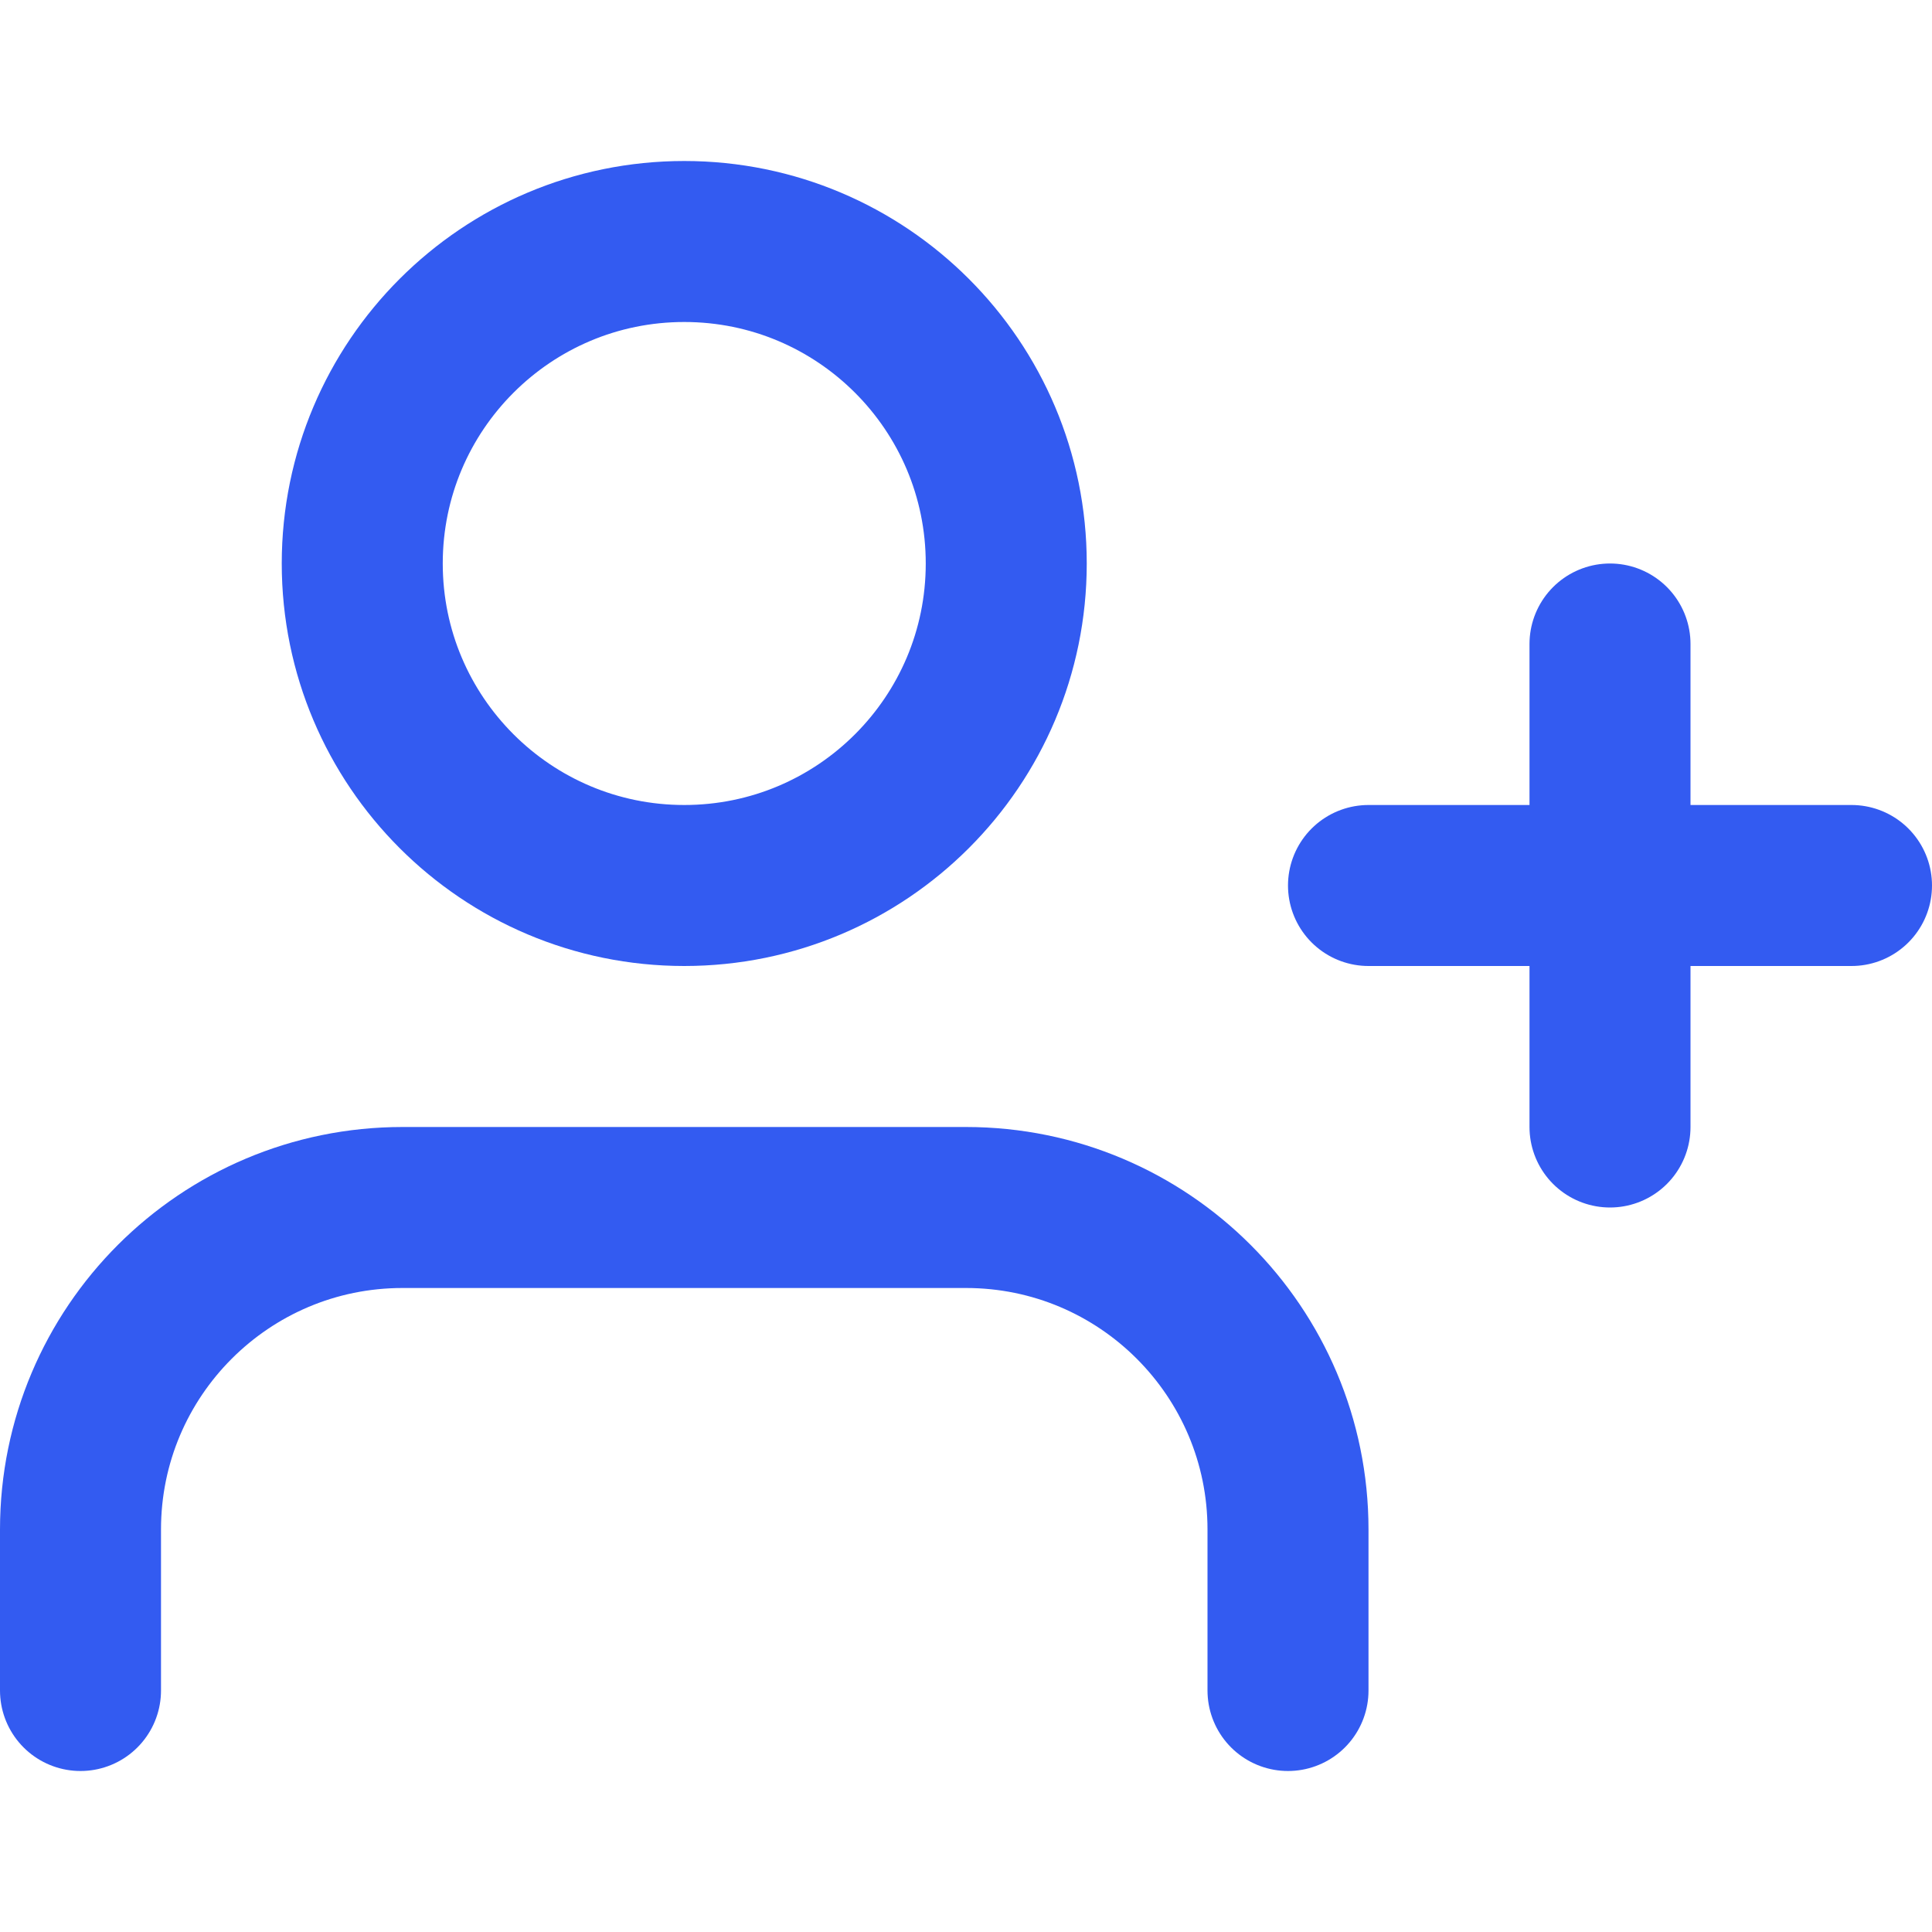
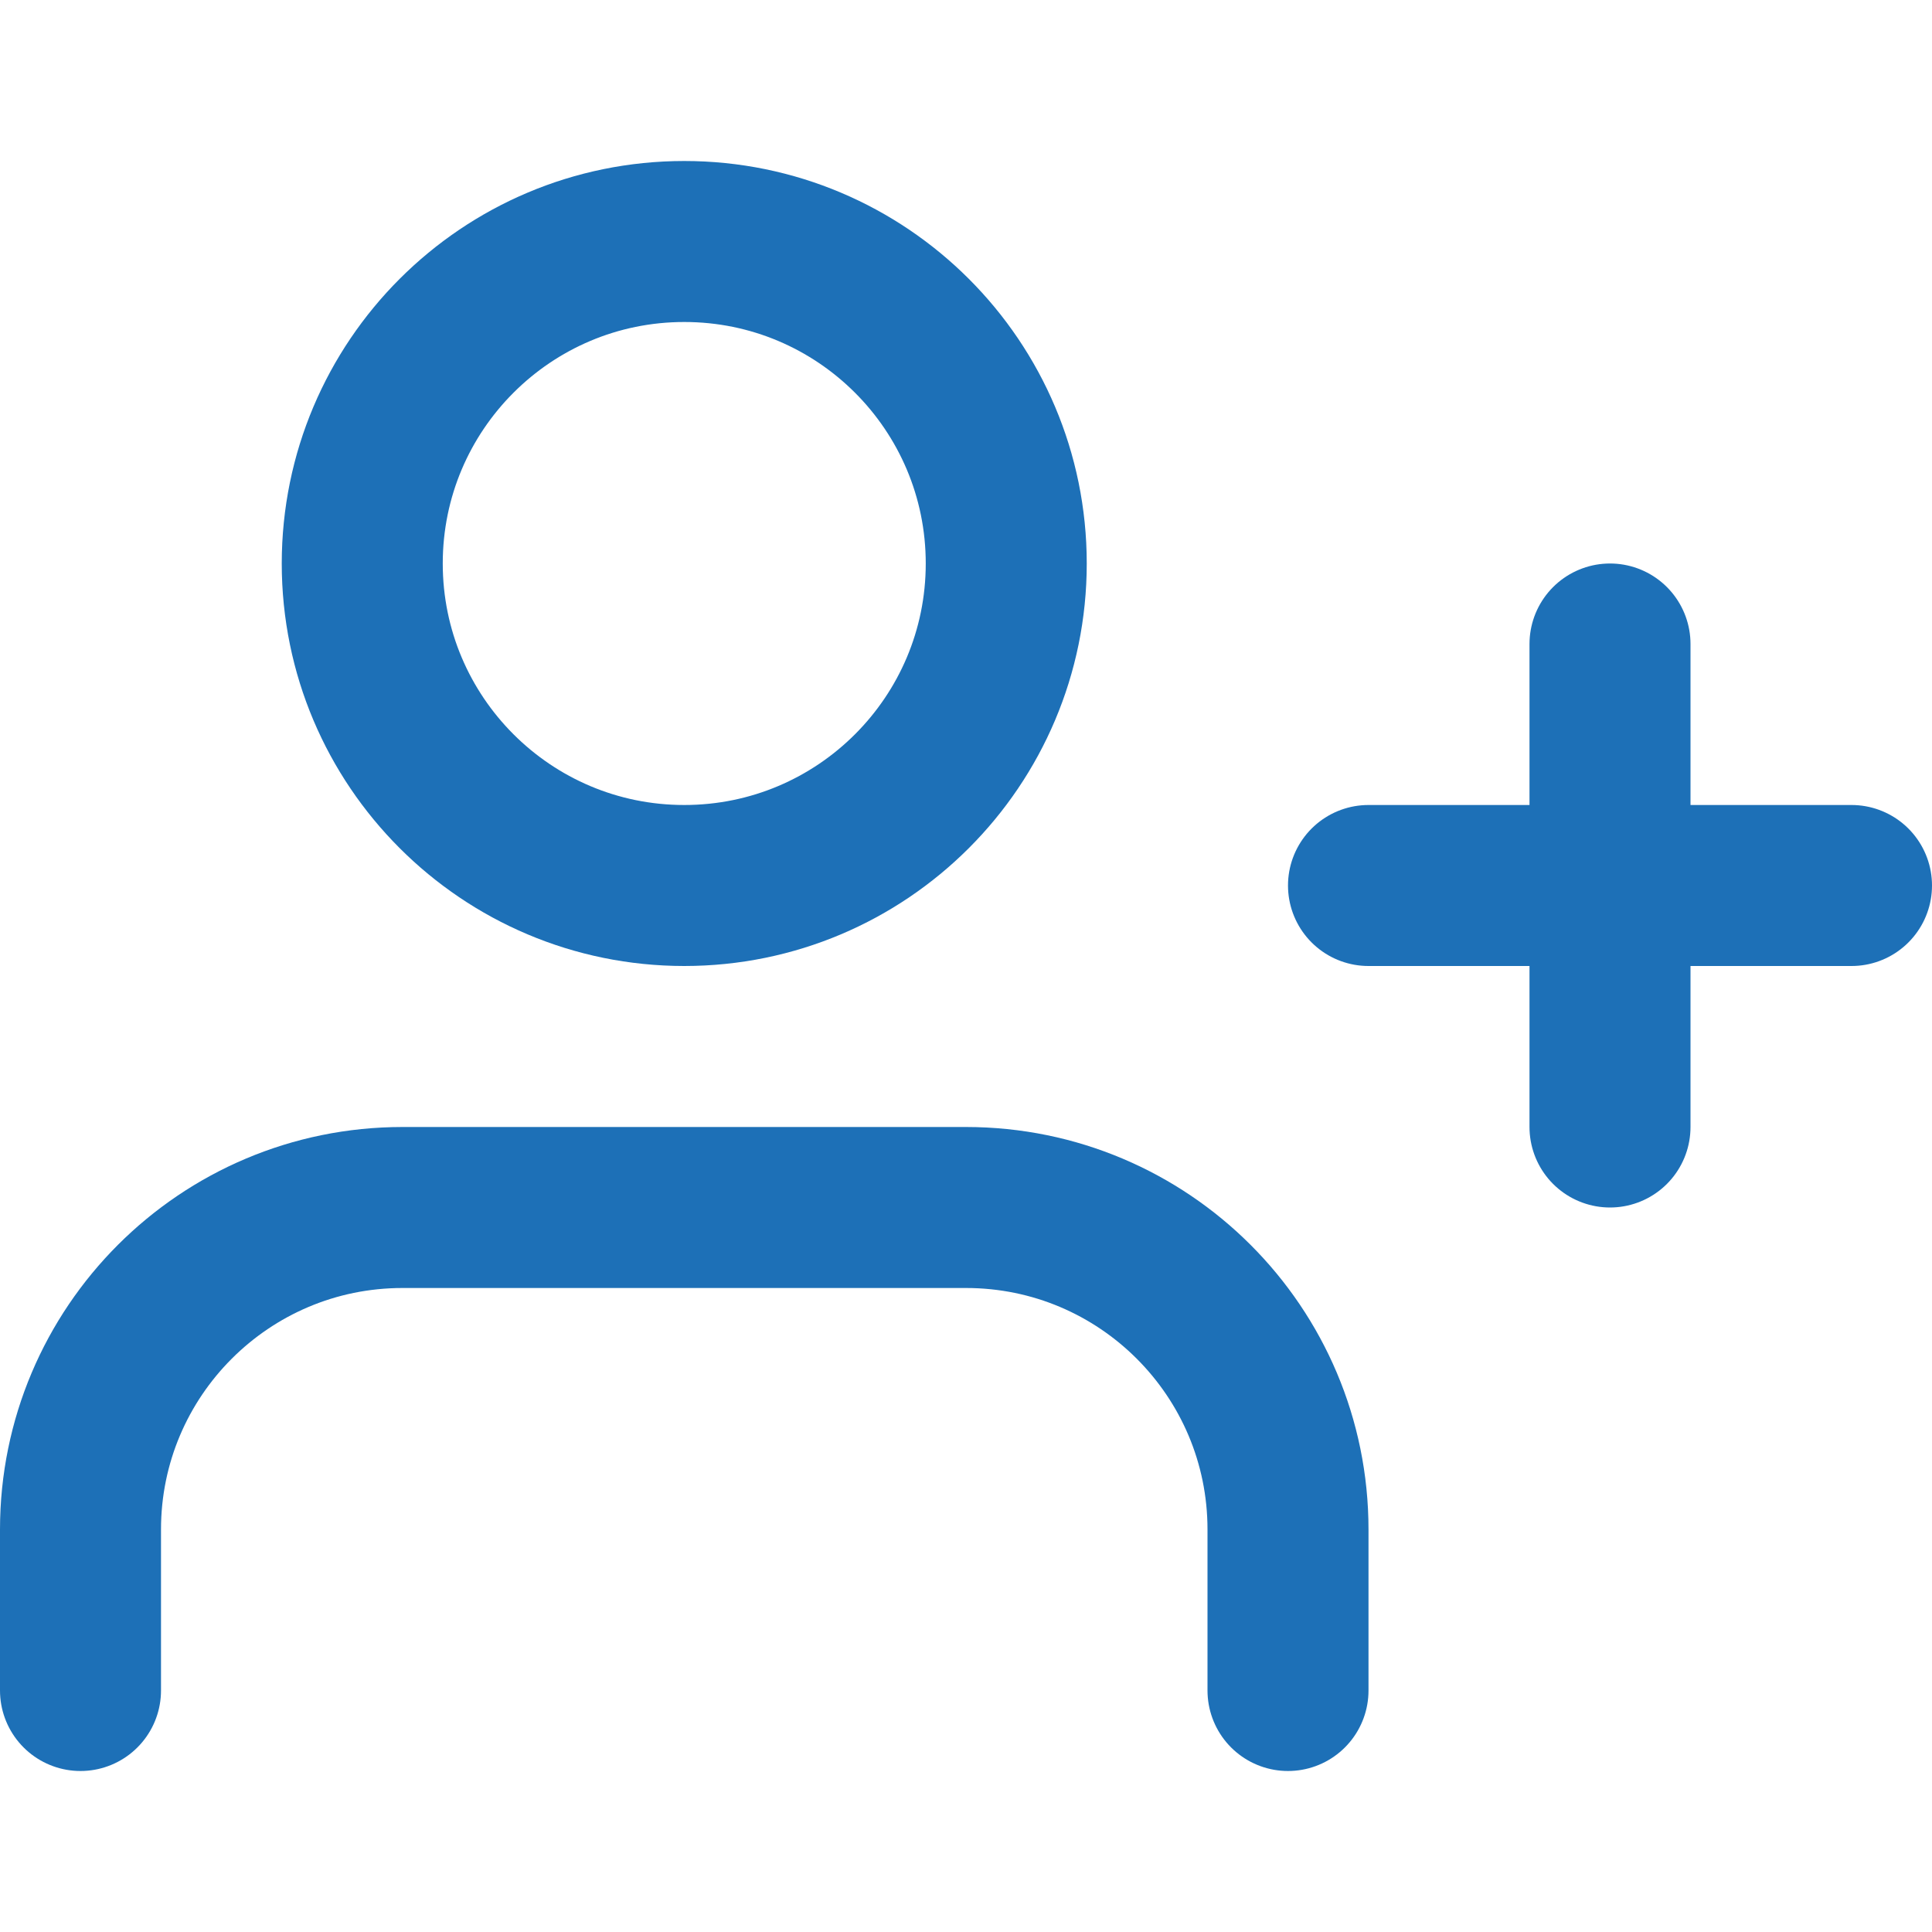
- <svg xmlns="http://www.w3.org/2000/svg" width="24" height="24" viewBox="0 0 24 24" fill="none" stroke="#335bf1" stroke-width="2" stroke-linecap="round" stroke-linejoin="round" class="feather feather-user-plus">
+ <svg xmlns="http://www.w3.org/2000/svg" width="24" height="24" viewBox="0 0 24 24" fill="none" stroke="#1D70B7" stroke-width="2" stroke-linecap="round" stroke-linejoin="round" class="feather feather-user-plus">
  <path d="M16 21v-2a4 4 0 0 0-4-4H5a4 4 0 0 0-4 4v2" />
  <circle cx="8.5" cy="7" r="4" />
  <line x1="20" y1="8" x2="20" y2="14" />
  <line x1="23" y1="11" x2="17" y2="11" />
</svg>
